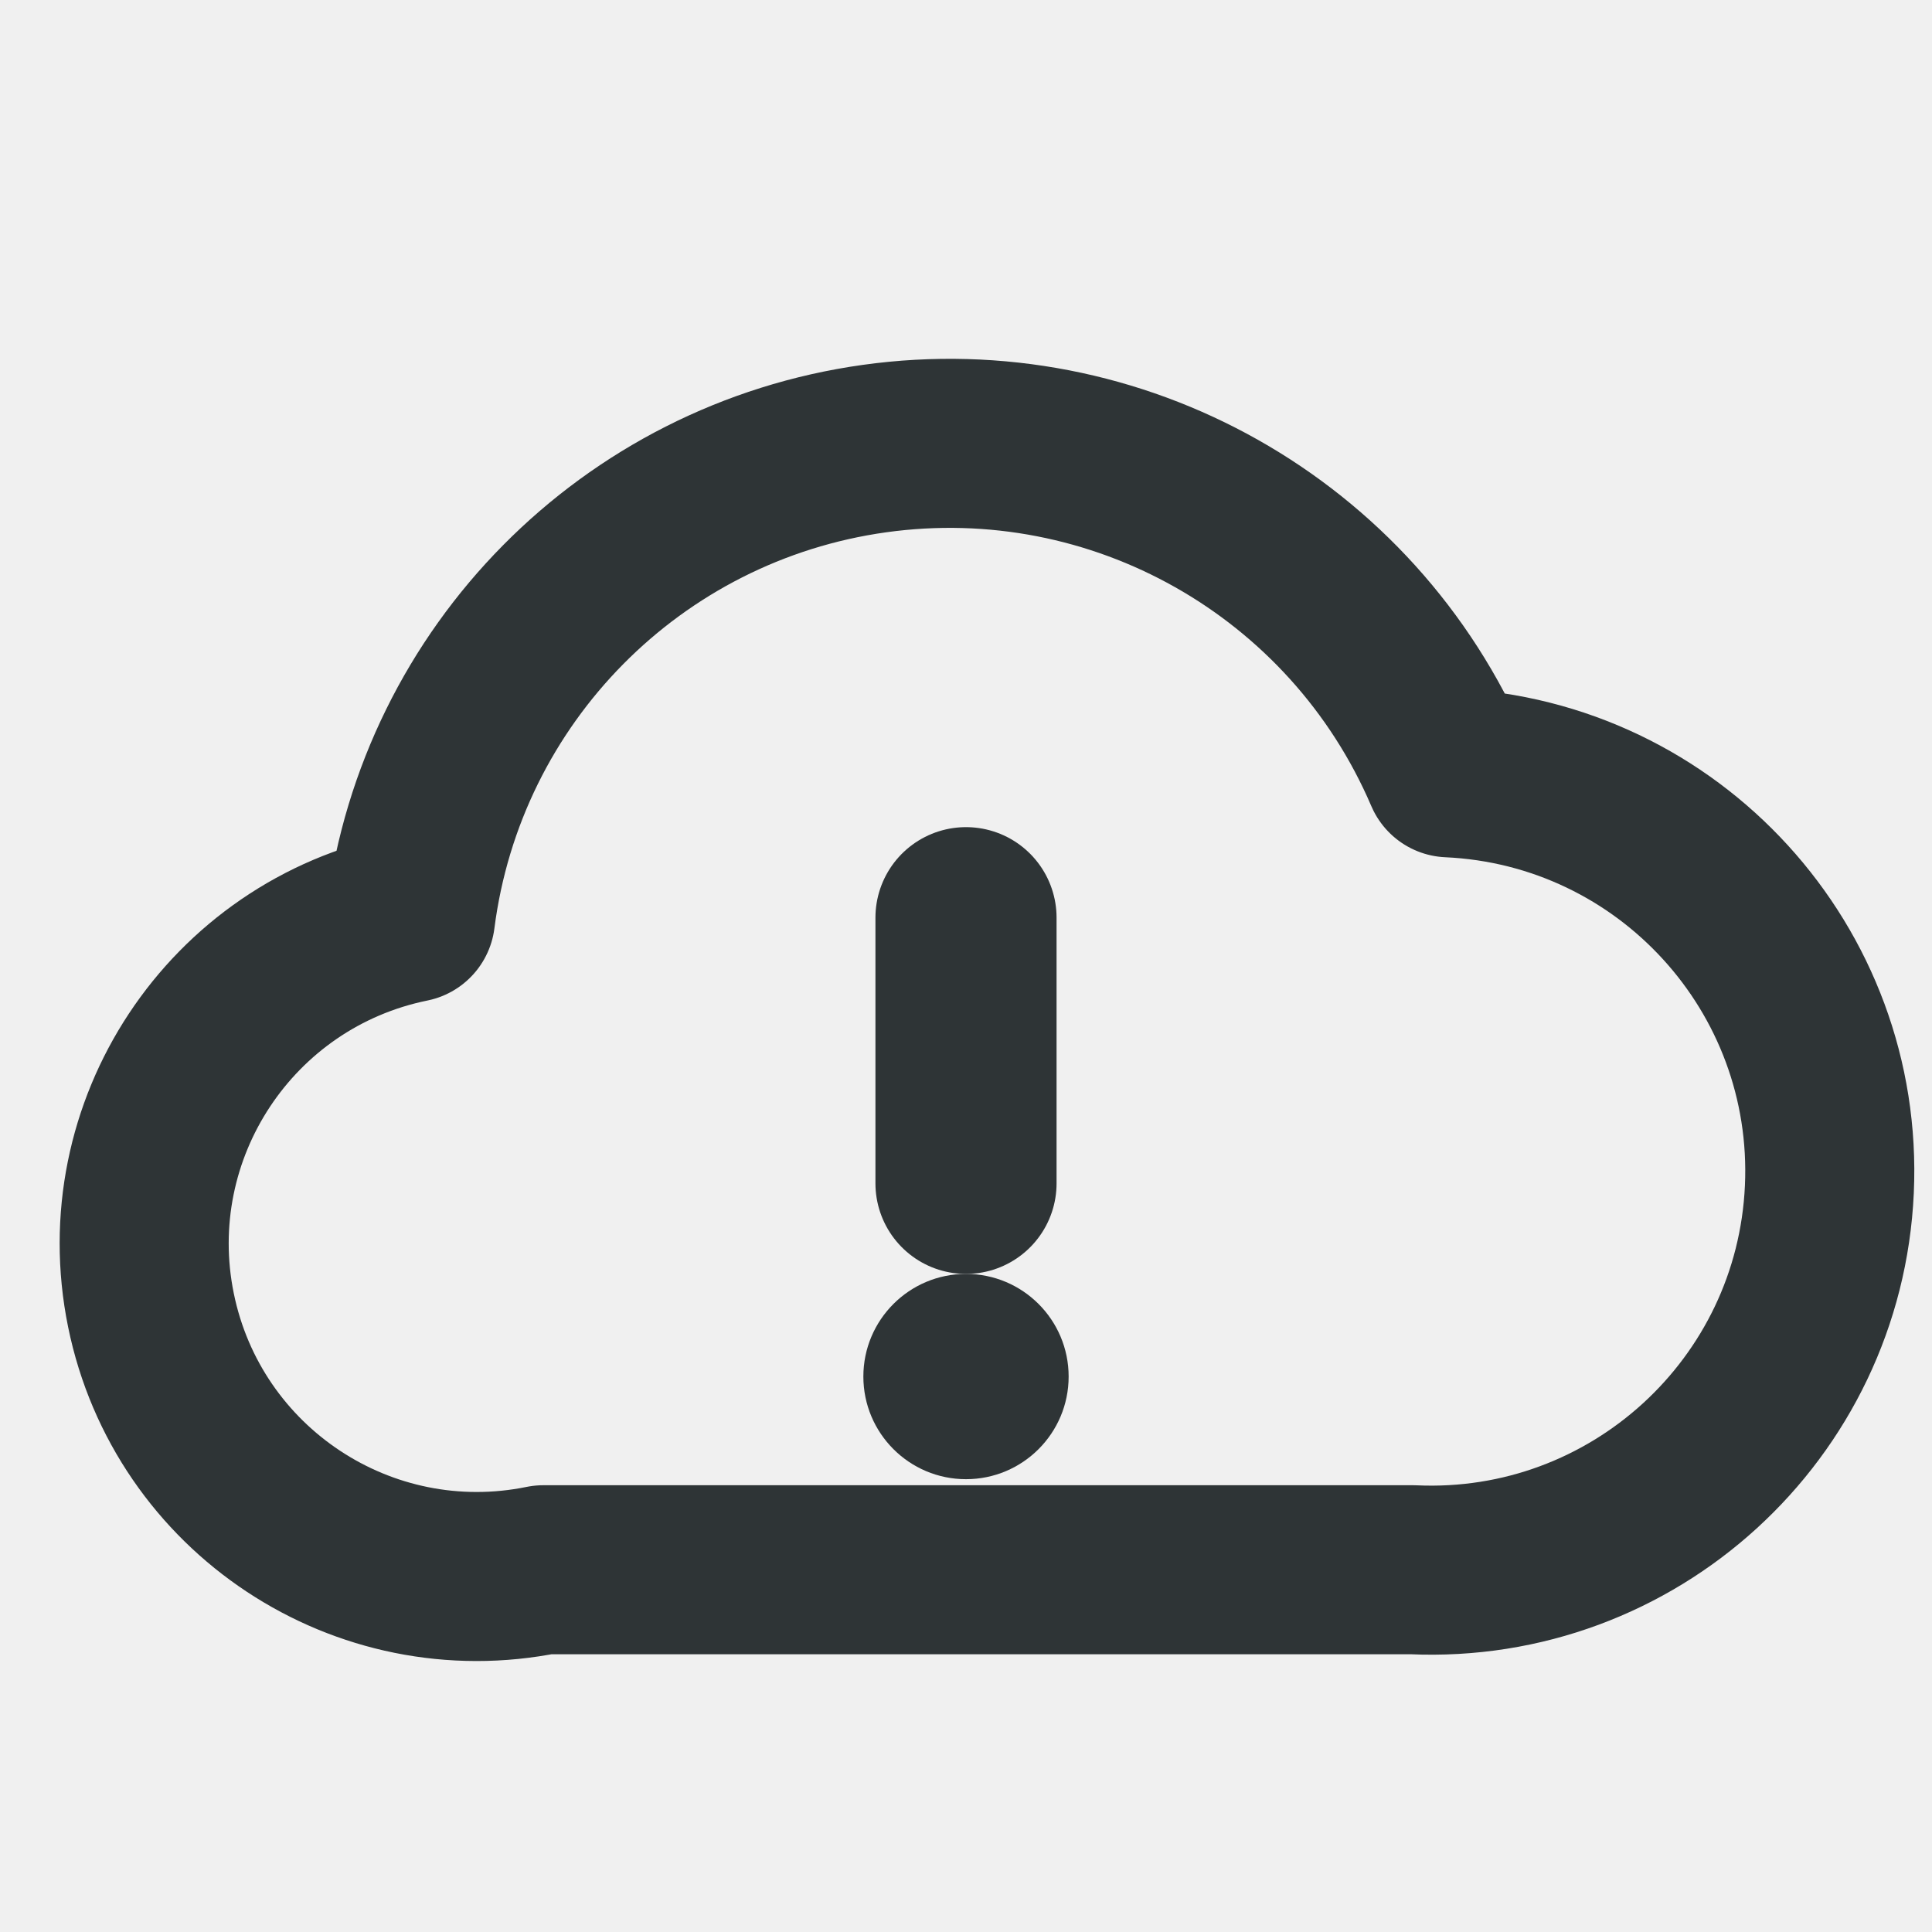
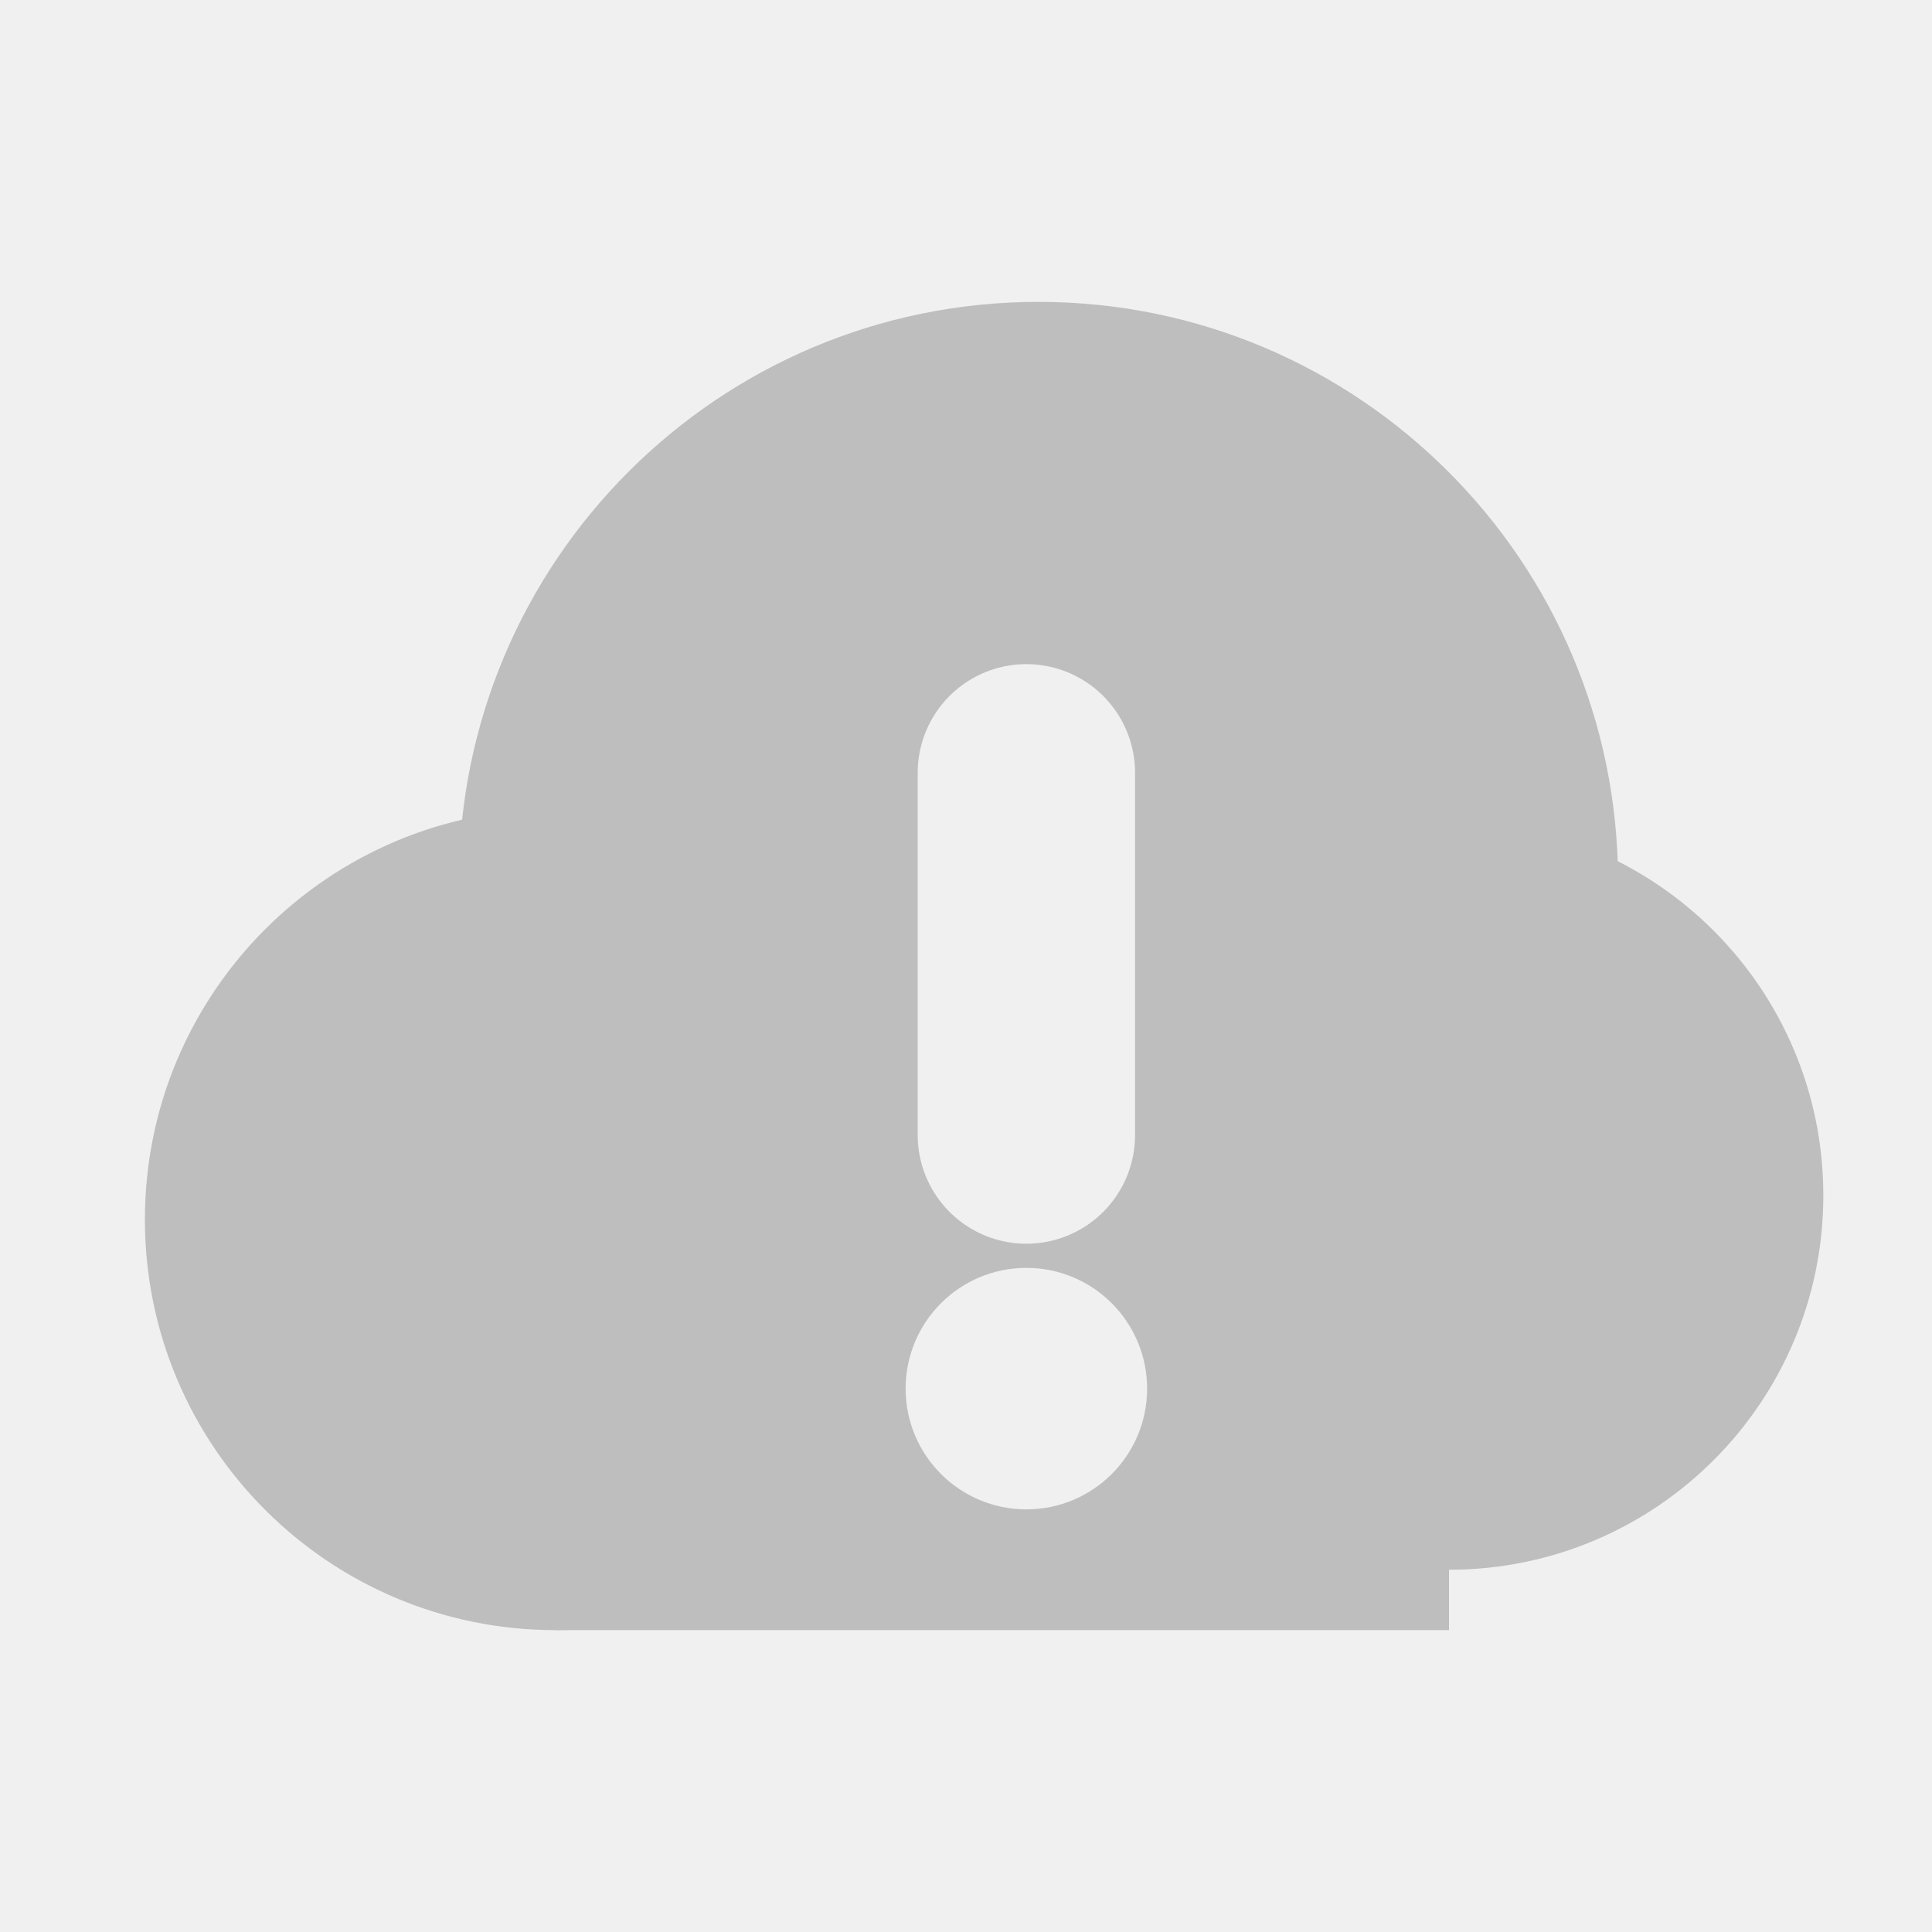
<svg xmlns="http://www.w3.org/2000/svg" width="16" height="16" viewBox="0 0 16 16">
-   <path d="M4.5 13h7.2a3.3 3.3 0 0 0 .3-6.6A4.5 4.5 0 0 0 3.4 7.6 2.7 2.7 0 0 0 4.5 13z" fill="none" stroke="#2e3436" stroke-width="1.4" stroke-linejoin="round" />
-   <path d="M8 7.6v2.2" stroke="#2e3436" stroke-width="1.5" stroke-linecap="round" />
-   <circle cx="8" cy="11.4" r=".85" fill="#2e3436" />
+   <mask id="m" maskUnits="userSpaceOnUse" x="0" y="0" width="16" height="16">
+     <rect width="16" height="16" fill="#fff" />
+     <path d="M8.5 6.4v3" stroke="#000" stroke-width="1.8" stroke-linecap="round" />
+     <circle cx="8.5" cy="11.5" r="1" fill="#000" />
+   </mask>
+   <g fill="#bebebe" mask="url(#m)">
+     <circle cx="4.6" cy="10.1" r="3.4" />
+     <circle cx="8.6" cy="7.3" r="4.8" />
+     <circle cx="12" cy="9.9" r="3.1" />
+     <rect x="4.6" y="9" width="7.4" height="4.5" />
+   </g>
</svg>
